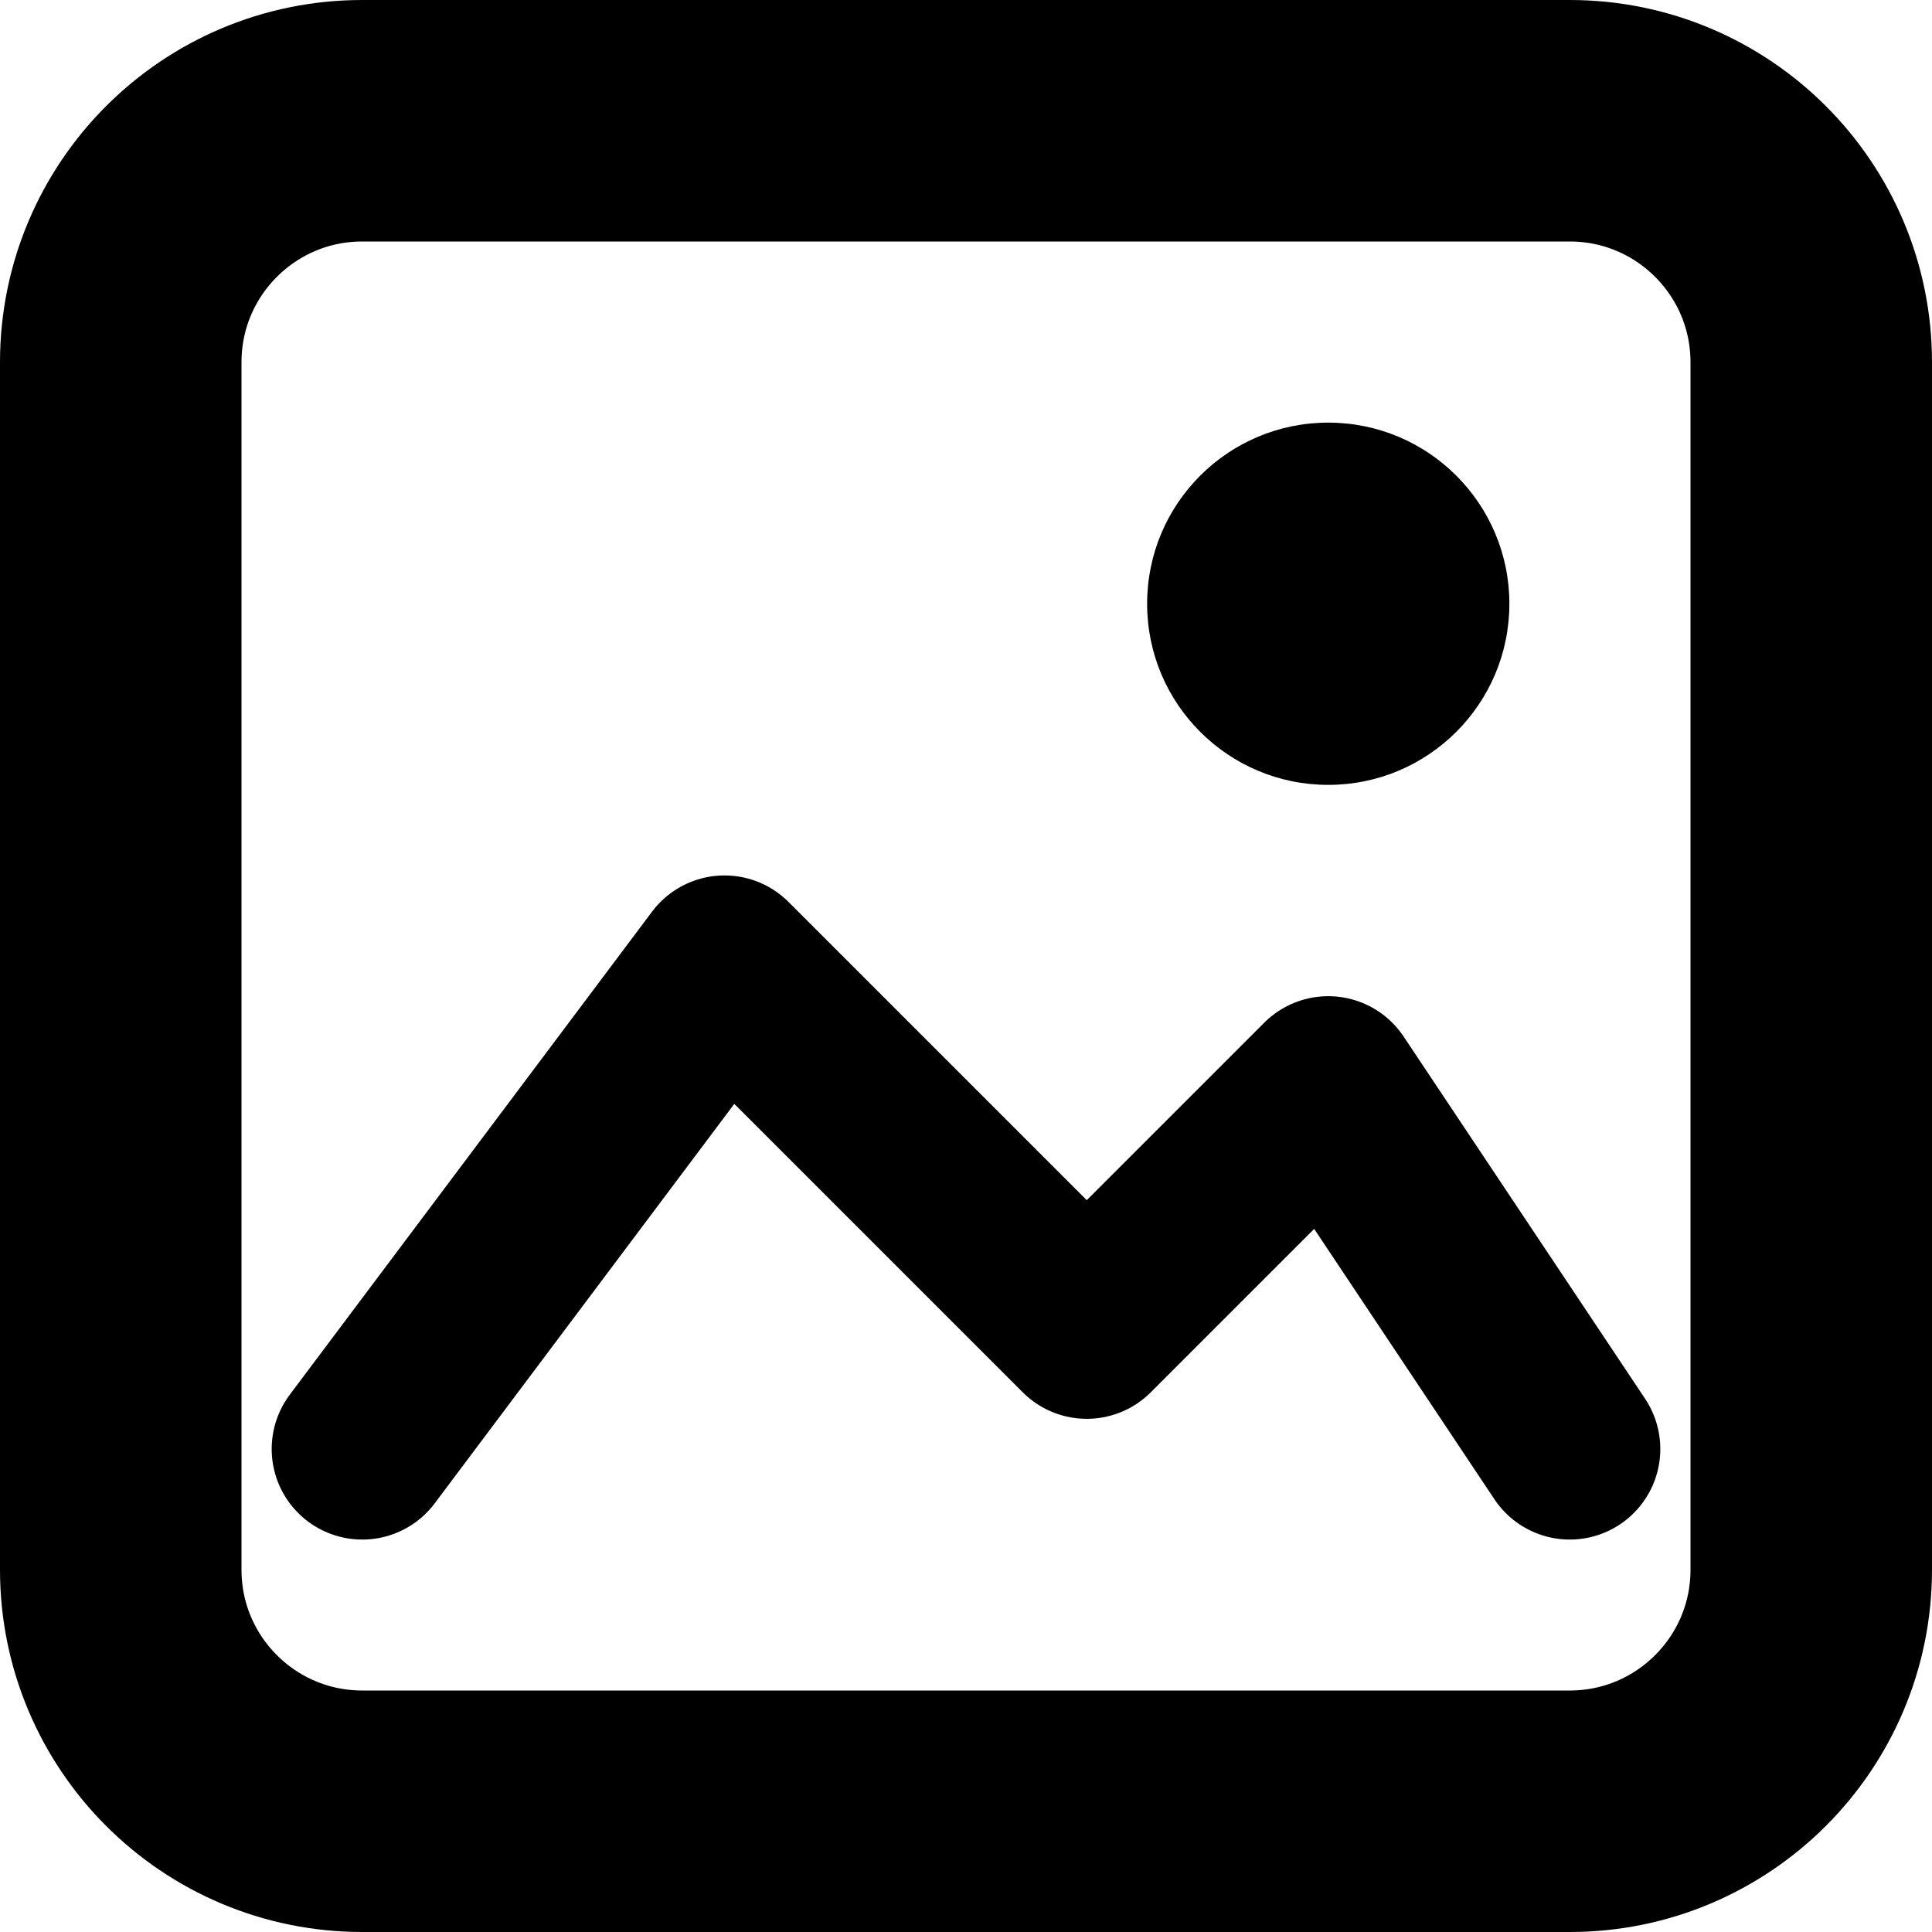
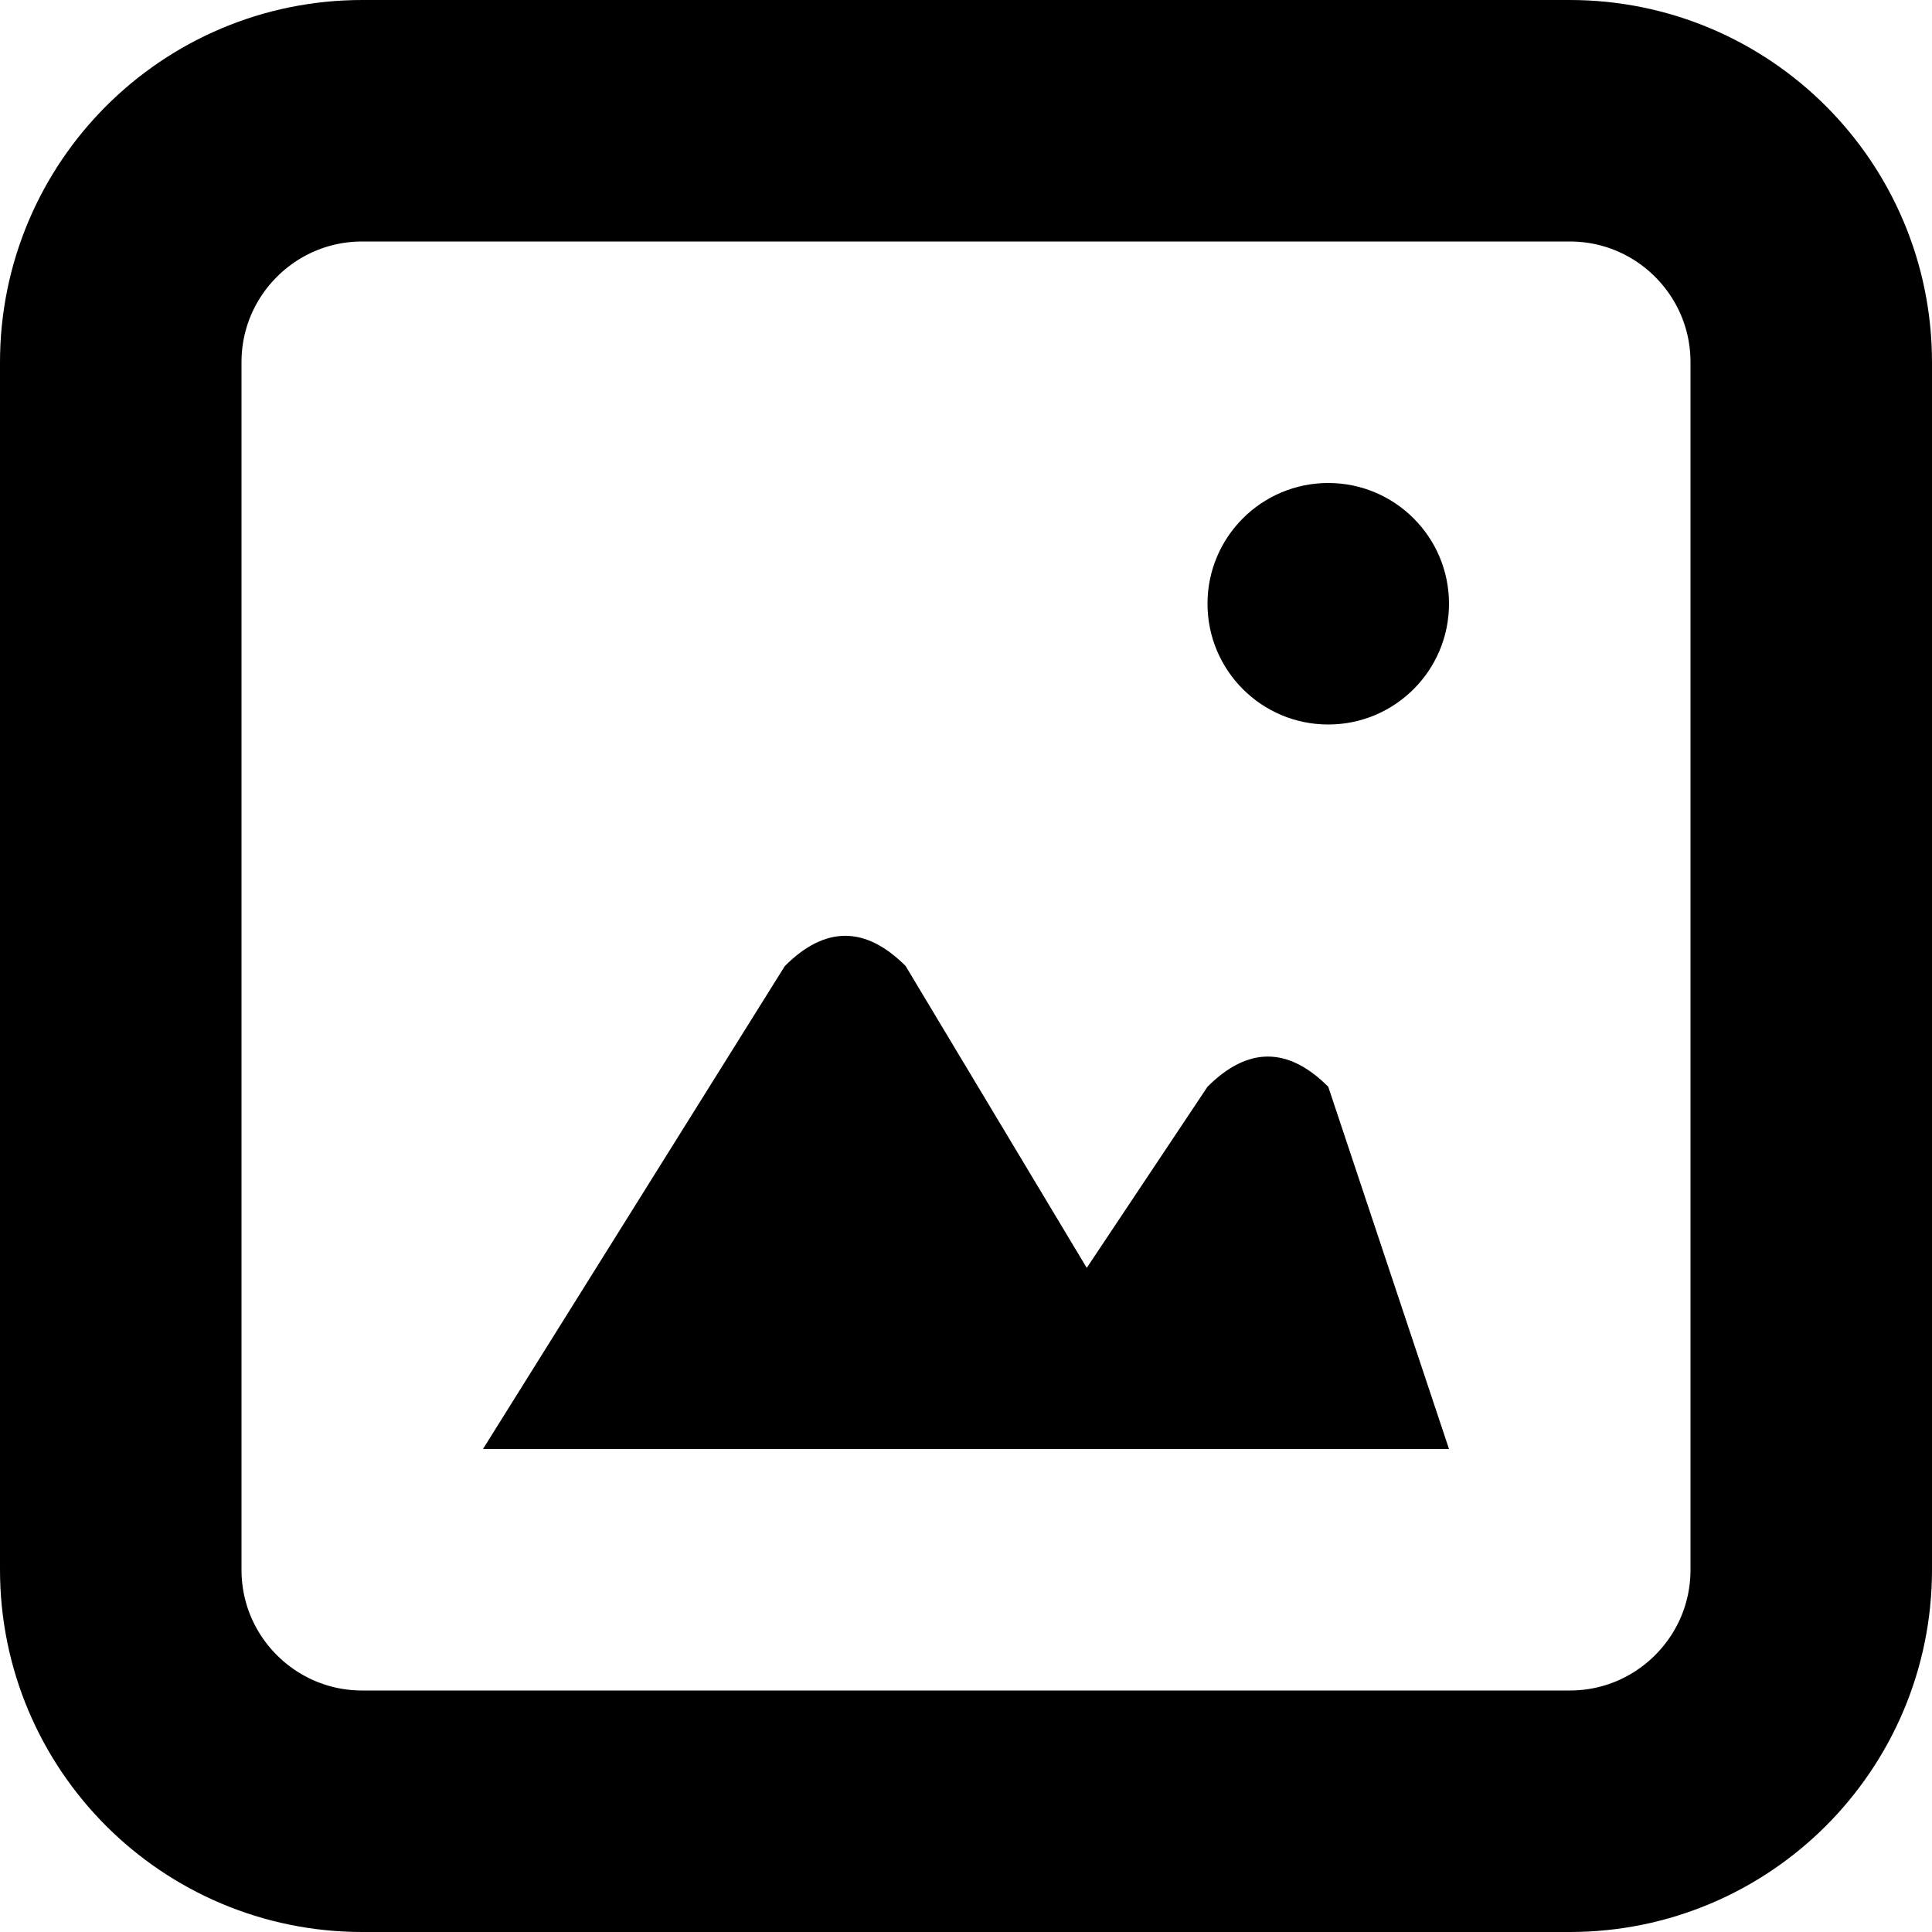
<svg xmlns="http://www.w3.org/2000/svg" viewBox="0 0 128 128" width="128" height="128">
  <rect x="8" y="8" width="112" height="112" rx="16" fill="none" stroke="currentColor" stroke-width="16" />
-   <circle cx="88" cy="40" r="12" fill="currentColor" />
-   <path d="M24 96 L48 64 L72 88            L88 72 L104 96" fill="none" stroke="currentColor" stroke-width="12" stroke-linecap="round" stroke-linejoin="round" />
+   <circle cx="88" cy="40" r="8" fill="currentColor" />
+   <path d="M32 96            L52 64            Q56 60 60 64            L72 84            L80 72            Q84 68 88 72            L96 96 Z" fill="currentColor" />
</svg>
